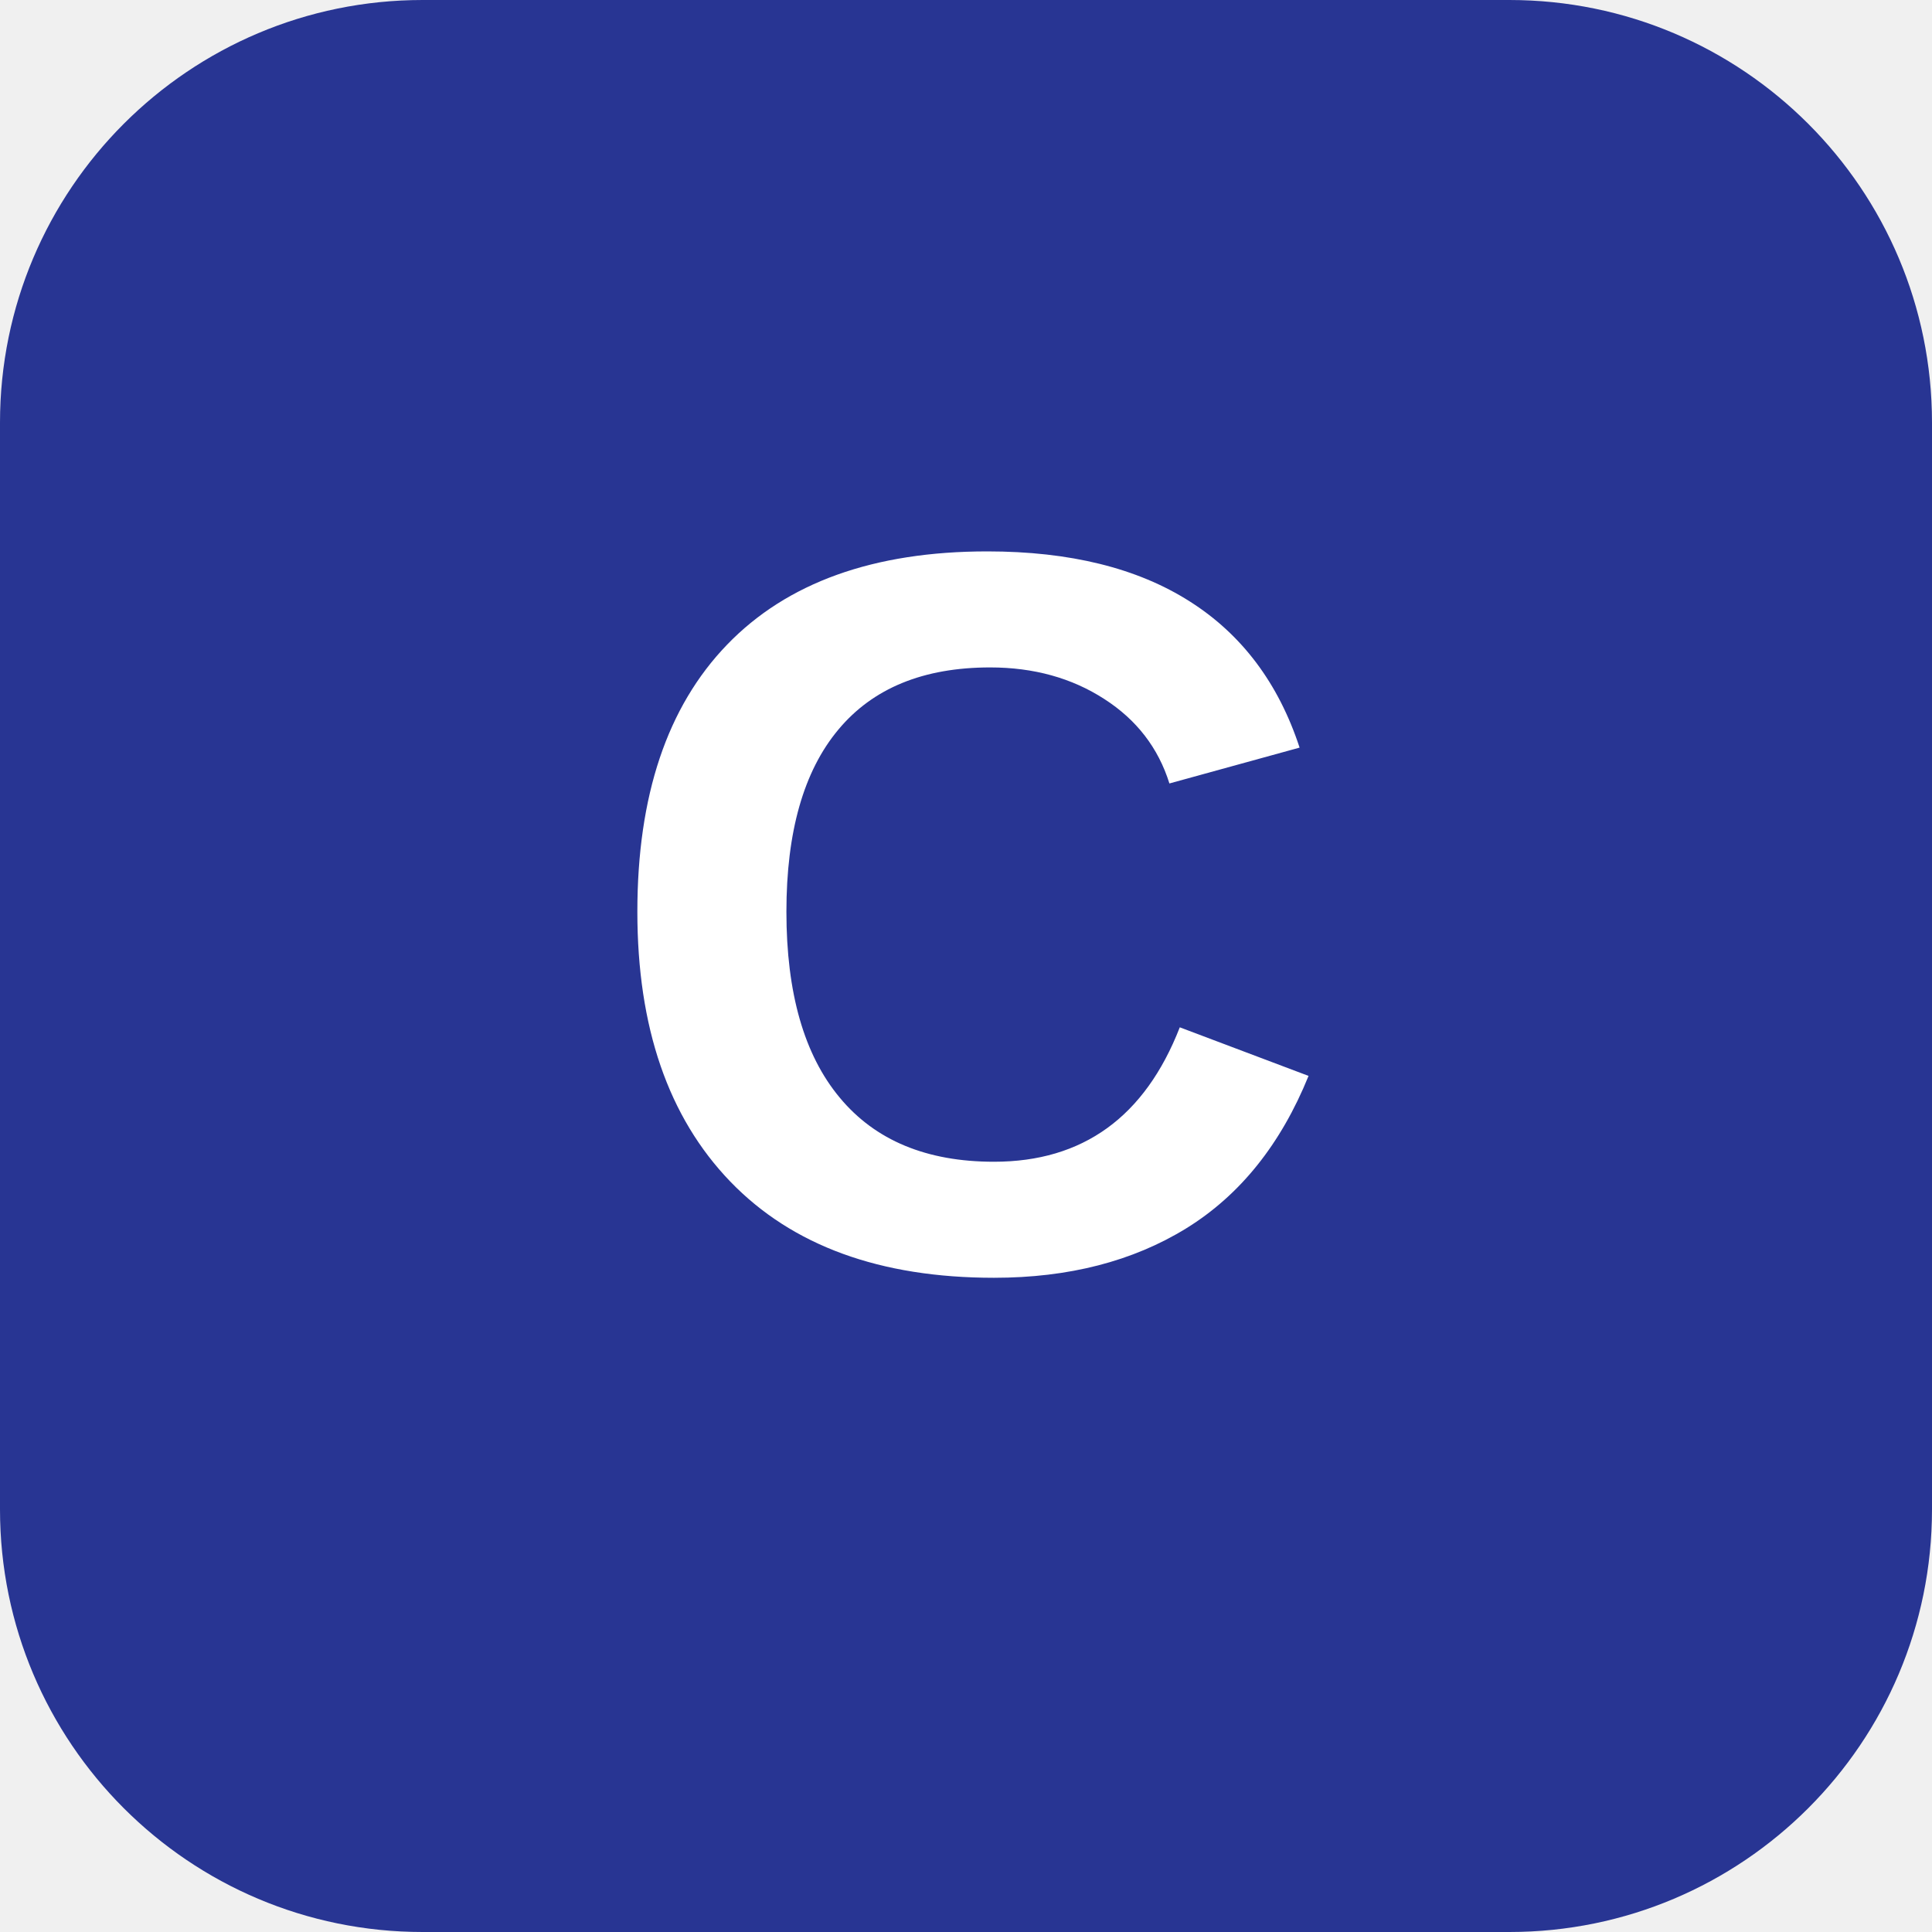
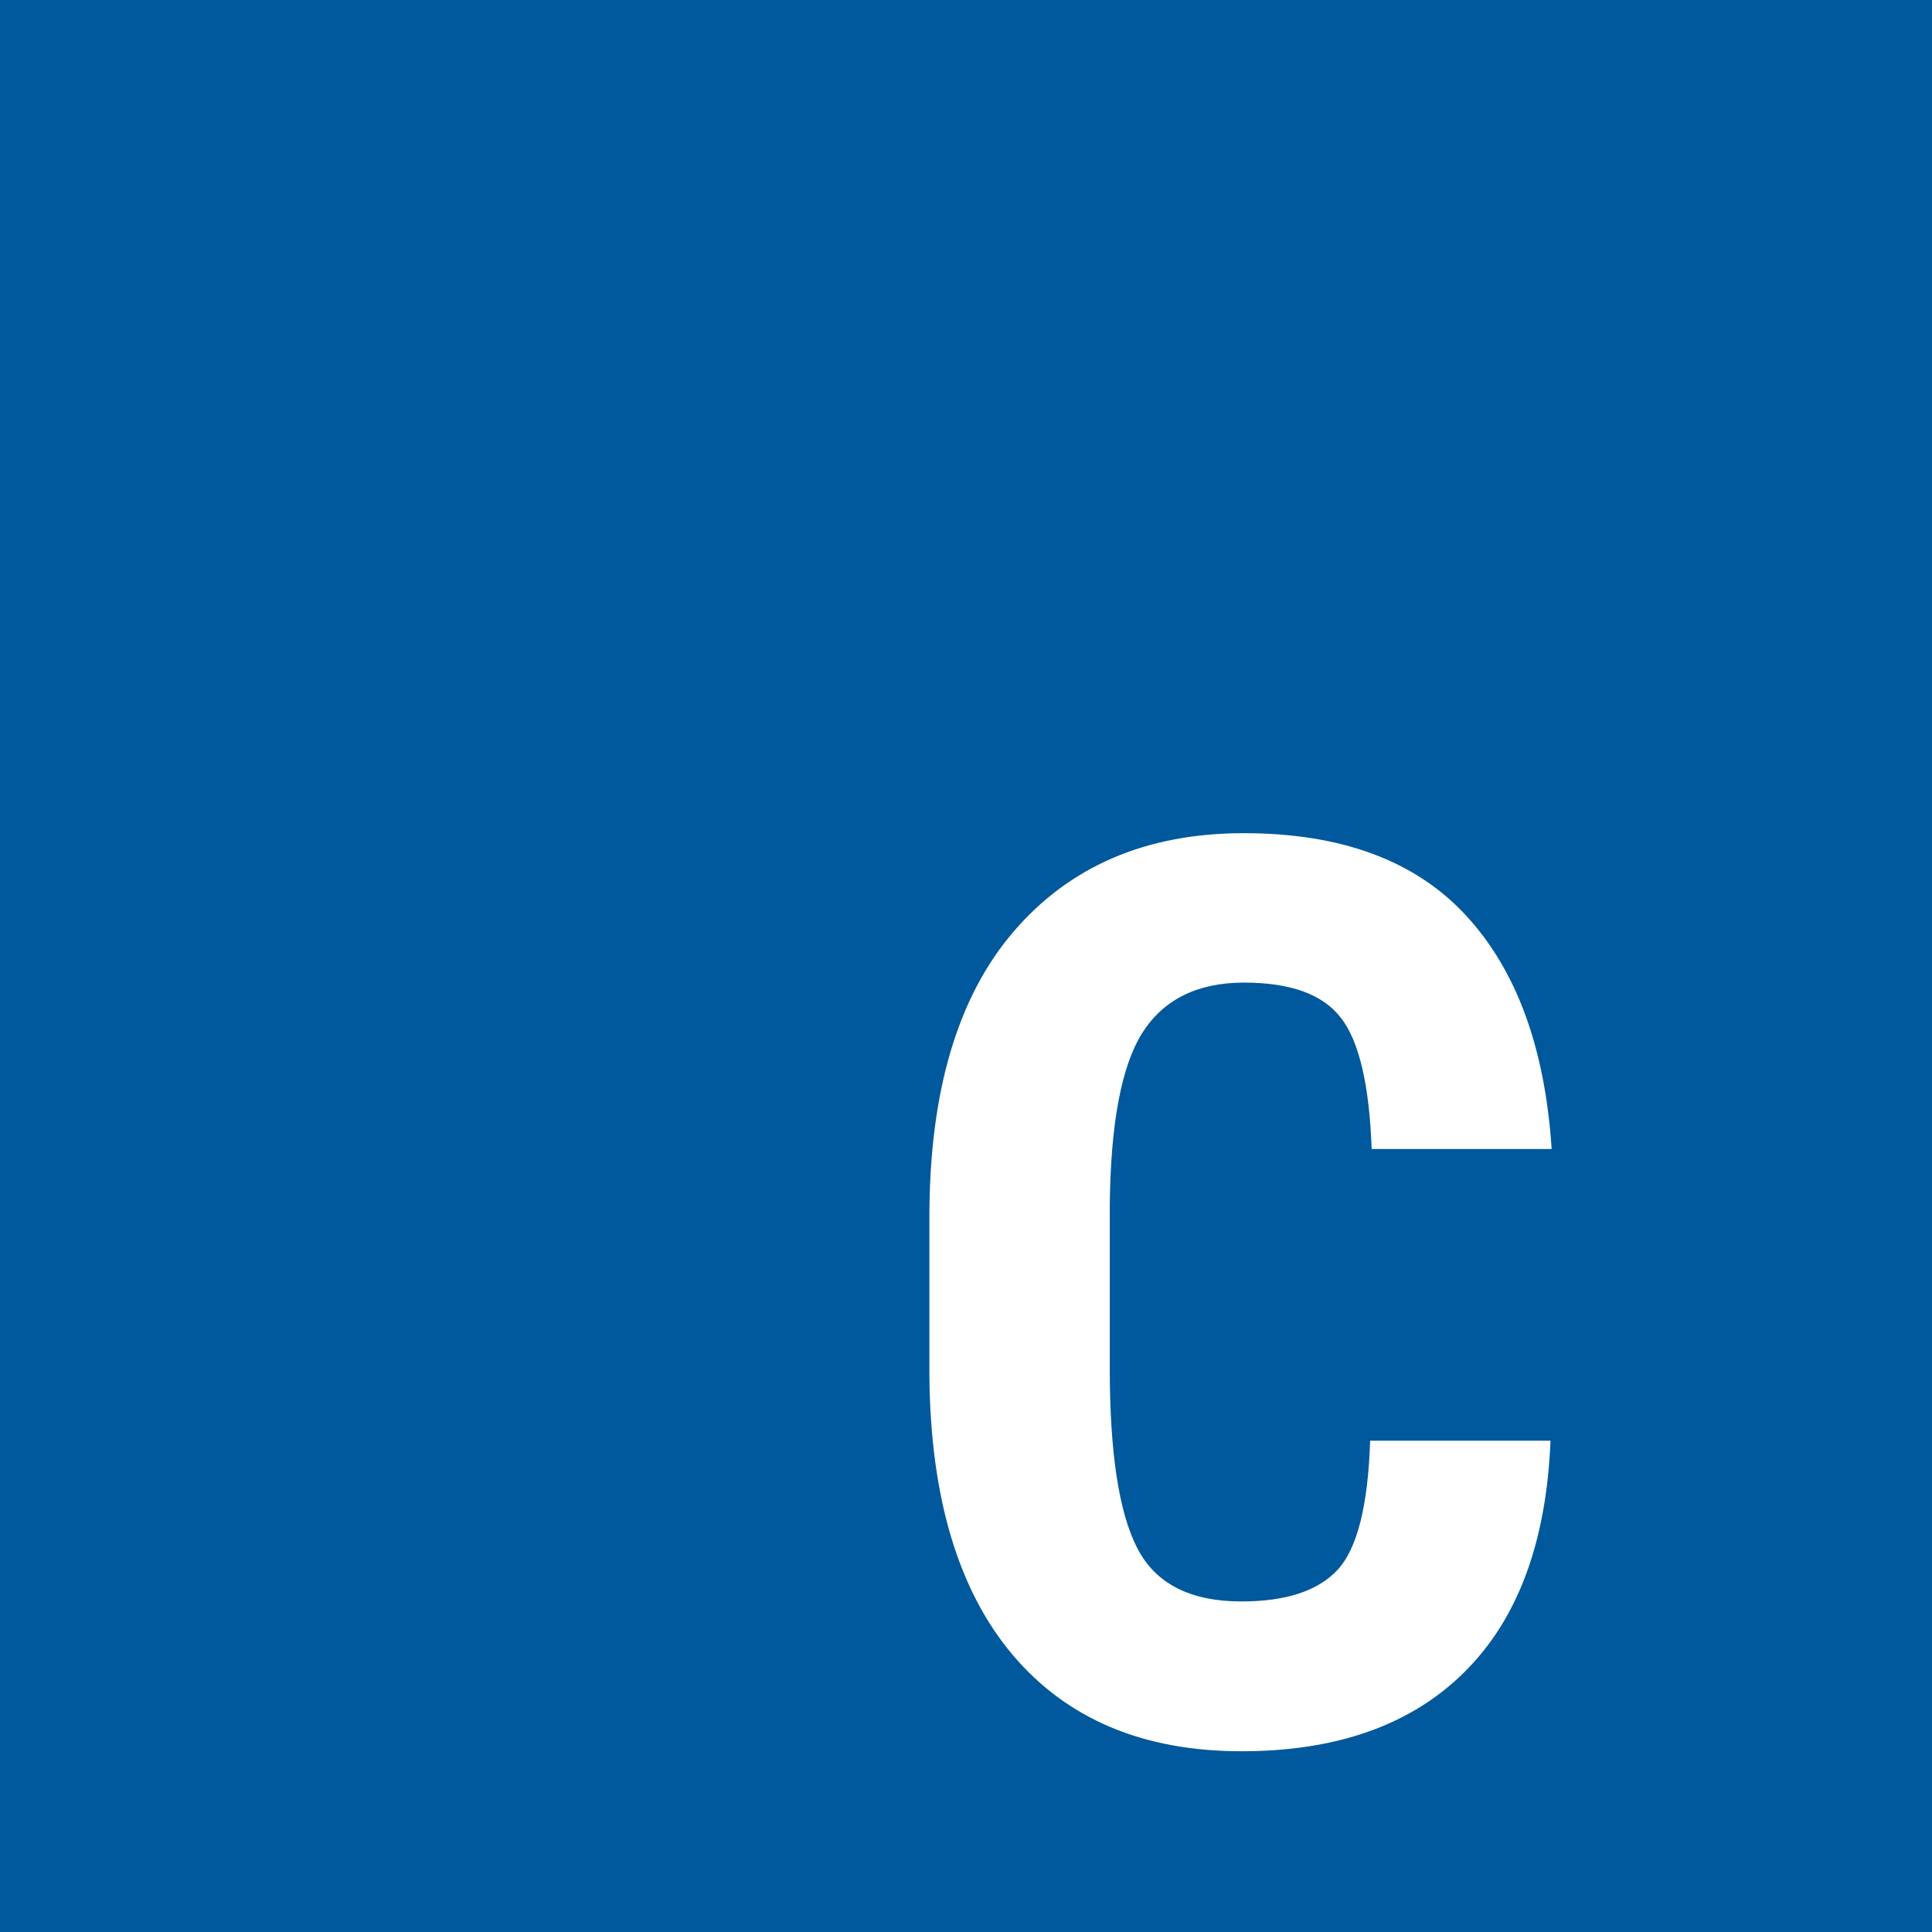
- <svg xmlns="http://www.w3.org/2000/svg" viewBox="0 0 64 64" role="img" aria-label="C language icon">
-   <rect width="64" height="64" rx="14" fill="#283593" />
-   <text x="32" y="42" text-anchor="middle" font-family="Arial, Helvetica, sans-serif" font-size="34" font-weight="700" fill="#ffffff">C</text>
+ <svg xmlns="http://www.w3.org/2000/svg" width="80" height="80" viewBox="0 0 80 80" role="img" aria-label="C icon">
+   <rect width="80" height="80" fill="#00599c" shape-rendering="crispEdges" />
+   <text x="51" y="72" text-anchor="middle" font-family="Arial Narrow, Roboto Condensed, Helvetica Neue, Arial, sans-serif" font-size="52" font-weight="700" letter-spacing="-1.4" fill="#fff">C</text>
</svg>
